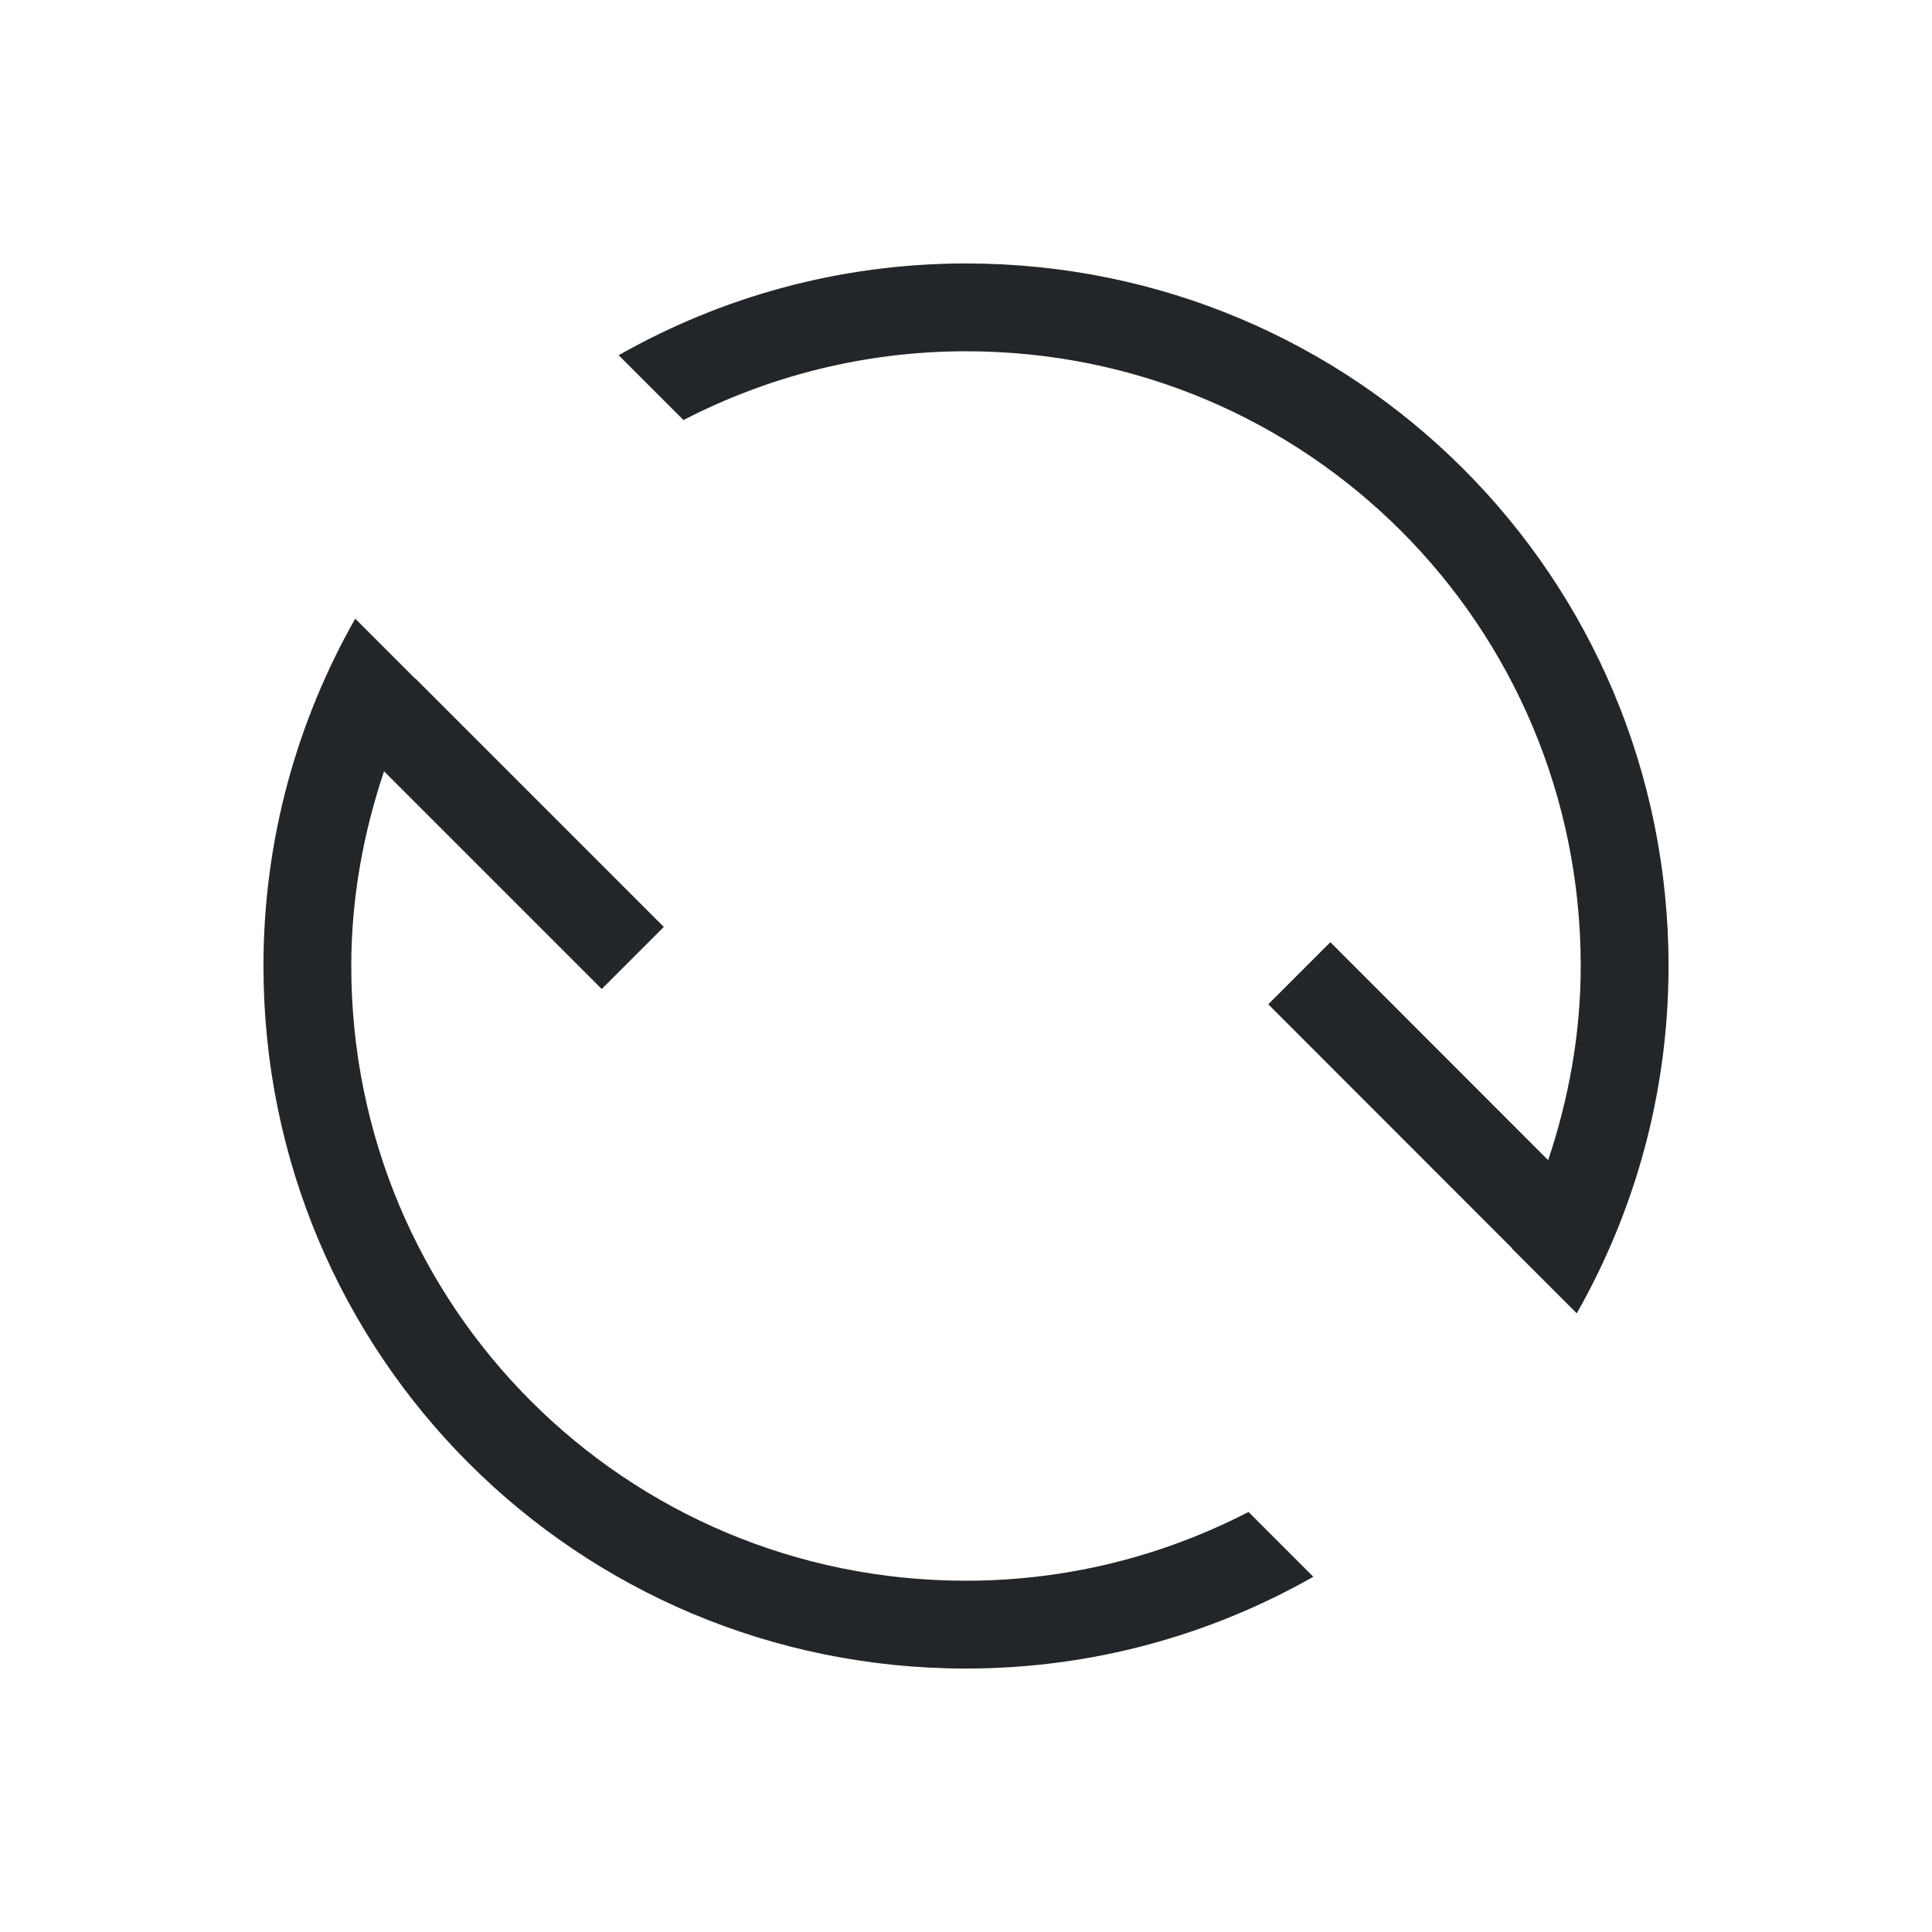
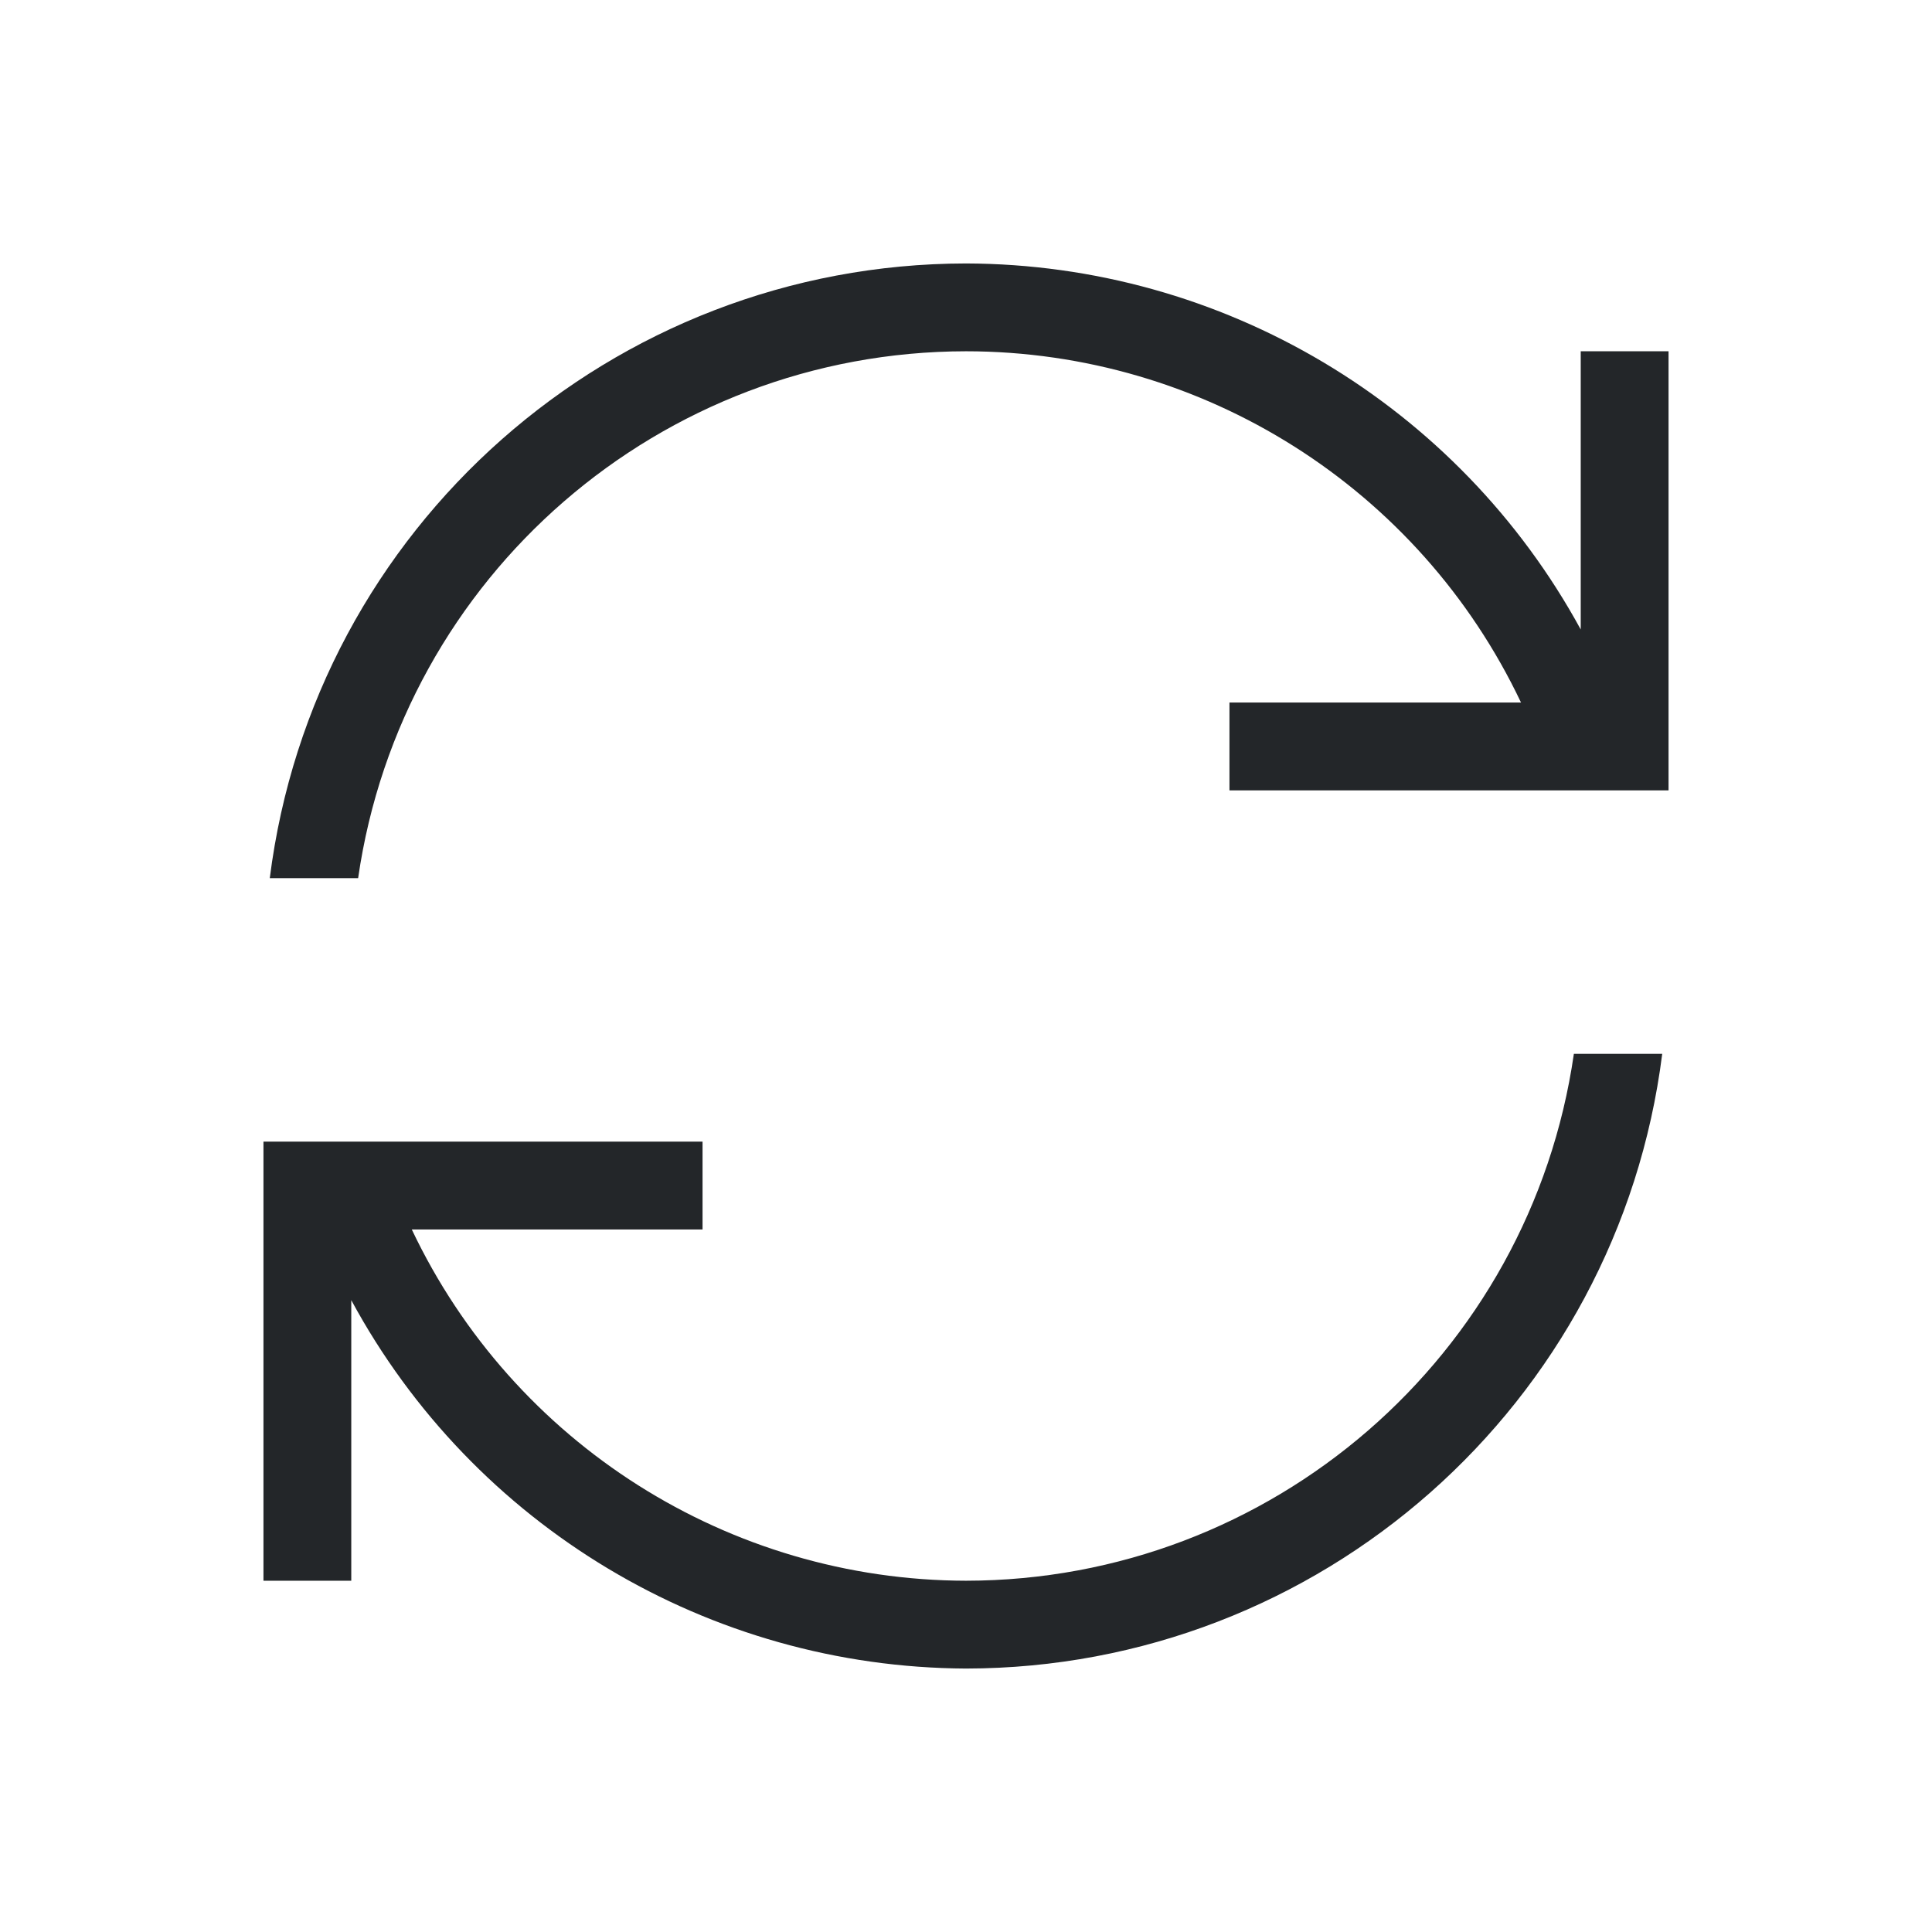
<svg xmlns="http://www.w3.org/2000/svg" version="1.1" viewBox="0 0 22 22">
  <defs>
-     <style type="text/css" id="current-color-scheme">.ColorScheme-Text {
-         color:#232629;
-       }</style>
+     <style type="text/css" id="current-color-scheme"> .ColorScheme-Text { color:#232629; } </style>
  </defs>
-   <path class="ColorScheme-Text" fill="currentColor" d="m 19,11 c 0,1.442 -0.383,2.789 -1.045,3.955 l -0.738,-0.738 c 0,0 0.002,-0.002 0.002,-0.002 l -2.777,-2.779 0.707,-0.707 2.48,2.482 C 17.862,12.515 18,11.776 18,11 18,7.122 14.878,4 11,4 9.838,4 8.746,4.286 7.783,4.783 L 7.045,4.045 C 8.211,3.383 9.558,3 11,3 c 4.432,0 8,3.568 8,8 z m -4.045,6.955 C 13.789,18.617 12.442,19 11,19 6.568,19 3,15.432 3,11 3,9.558 3.383,8.211 4.045,7.045 l 0.684,0.684 0.002,-0.002 2.828,2.828 L 6.852,11.262 4.373,8.783 C 4.139,9.481 4,10.222 4,11 c 0,3.878 3.122,7 7,7 1.163,0 2.254,-0.286 3.217,-0.783 z" />
+   <path d="m11 3a8 8 0 0 0-7.928 7h1.006a7 7 0 0 1 6.922-6 7 7 0 0 1 6.32 4h-3.32v1h5v-1-4h-1v3.168a8 8 0 0 0-7-4.168zm6.922 9a7 7 0 0 1-6.922 6 7 7 0 0 1-6.311-4h3.311v-1h-5v1 4h1v-3.195a8 8 0 0 0 7 4.195 8 8 0 0 0 7.928-7h-1.006z" class="ColorScheme-Text" fill="currentColor" />
</svg>
